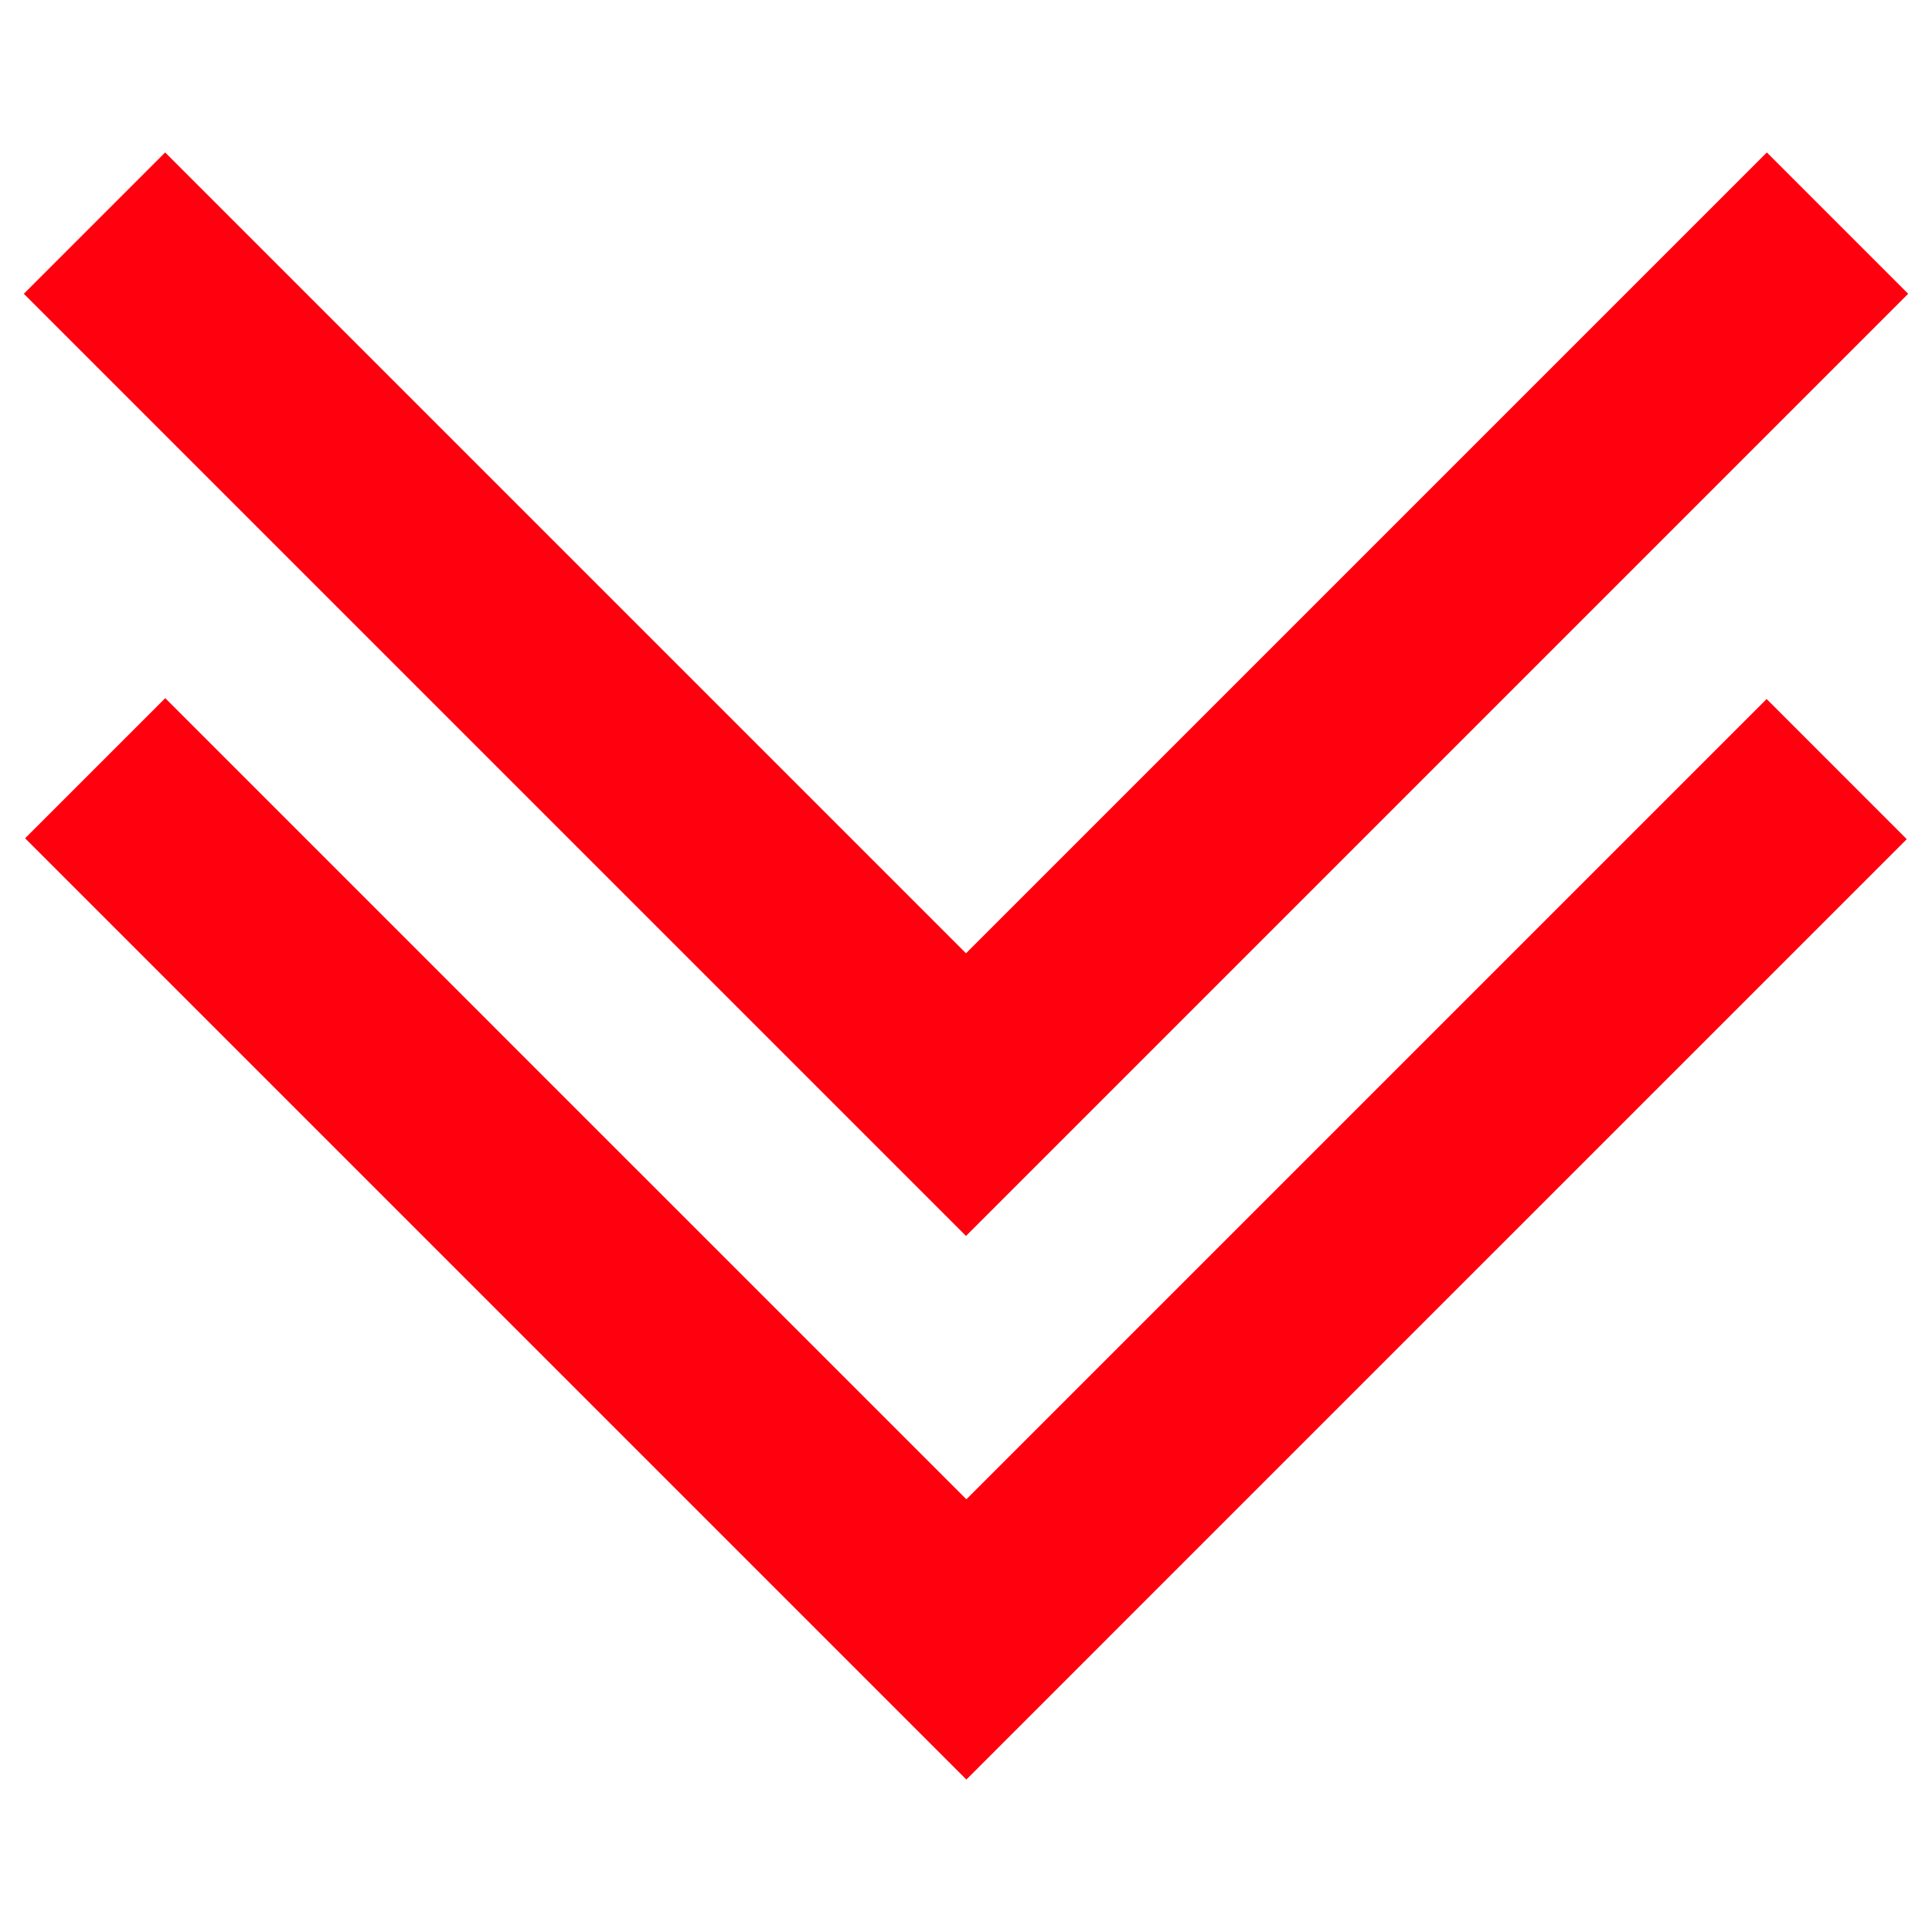
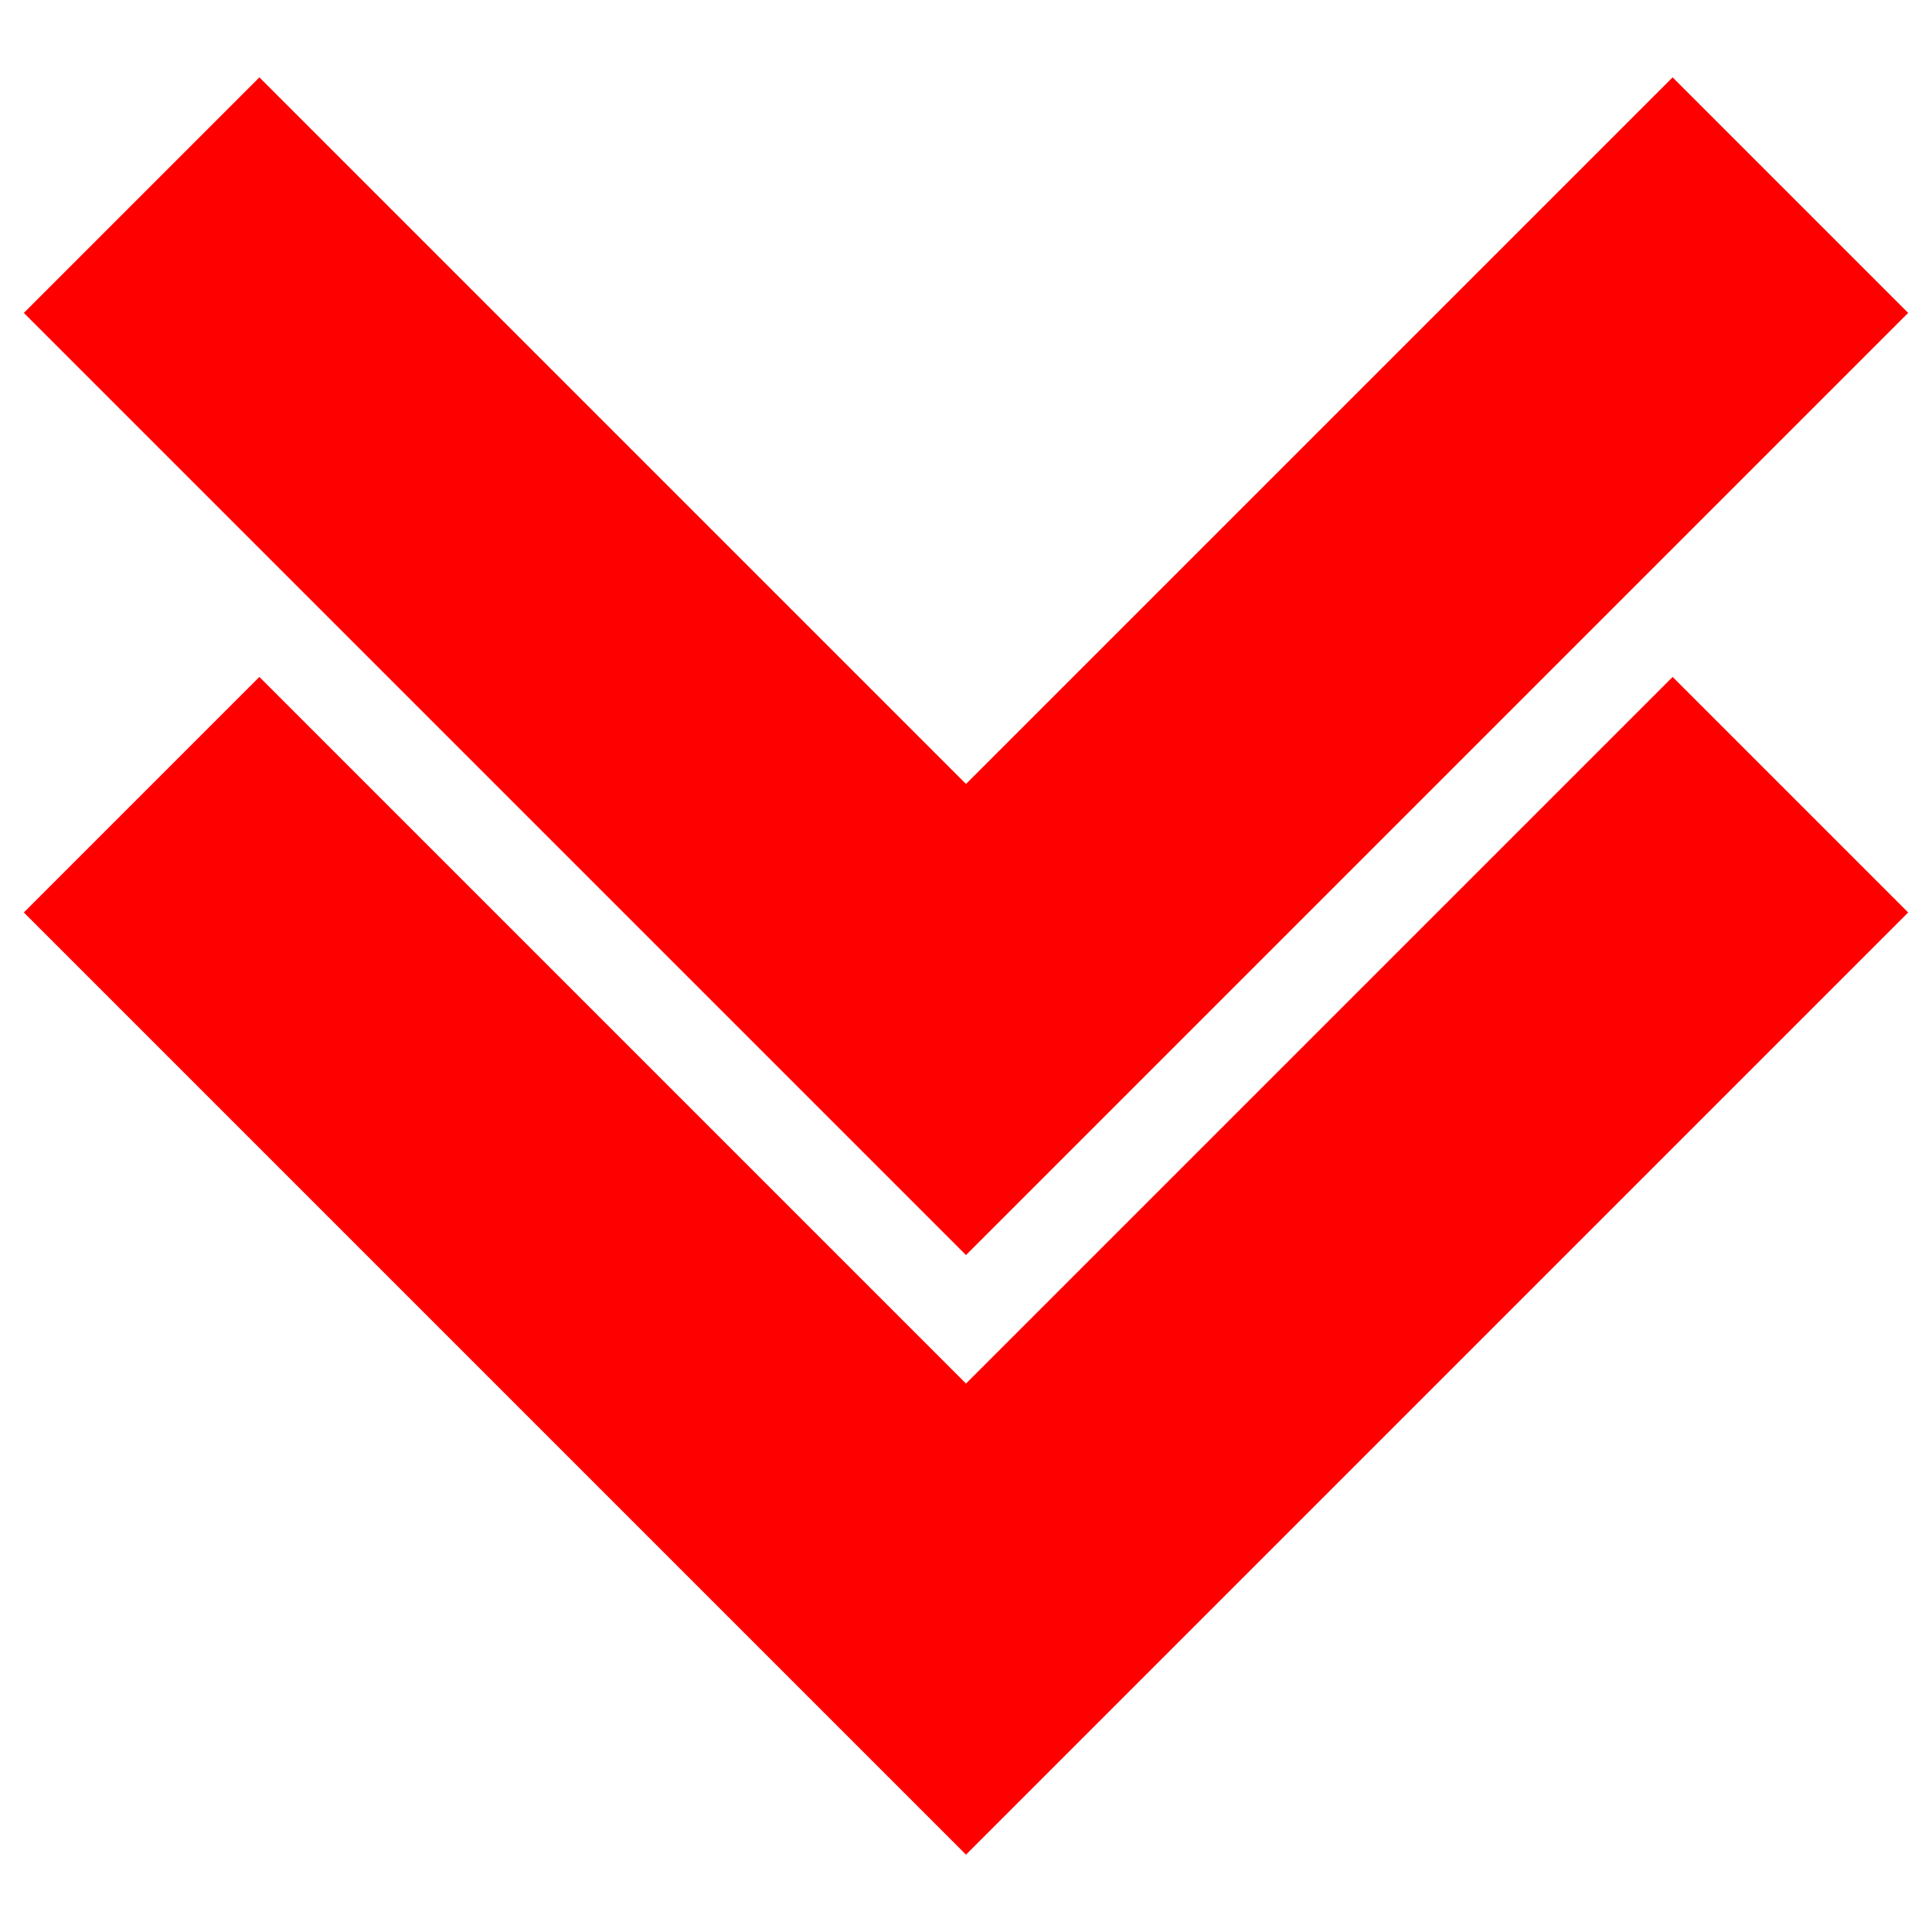
<svg xmlns="http://www.w3.org/2000/svg" width="145mm" height="145mm" viewBox="0 0 145 145" version="1.1" id="svg8">
  <defs id="defs2" />
-   <g id="layer1" transform="translate(-4.292244,-5.43016)">
-     <path id="path26" style="fill:#ff000e;fill-opacity:1;fill-rule:evenodd;stroke-width:0.265" d="M 76.82,138.988 112.108,103.7 147.397,68.412 142.139,63.152 136.881,57.893 106.85,87.924 76.82,117.954 46.756,87.891 16.694,57.828 11.435,63.086 6.176,68.344 41.498,103.666 Z M 76.792,98.19 147.503,27.479 136.896,16.872 76.792,76.976 16.688,16.872 6.081,27.479 C 29.652,51.049 53.222,74.619 76.792,98.19 Z" />
-   </g>
+   <path id="rect828" d="M 72.5,139.194 143.211,68.484 125.533,50.806 72.5,103.839 19.467,50.806 1.789,68.484 C 25.36,92.054 48.93,115.624 72.5,139.194 Z m 0,-45 L 143.211,23.484 125.533,5.806 72.5,58.839 19.467,5.806 1.789,23.484 C 25.36,47.054 48.93,70.624 72.5,94.194 Z" style="fill:#ff0000;fill-opacity:1;stroke-width:0.265" />
</svg>
